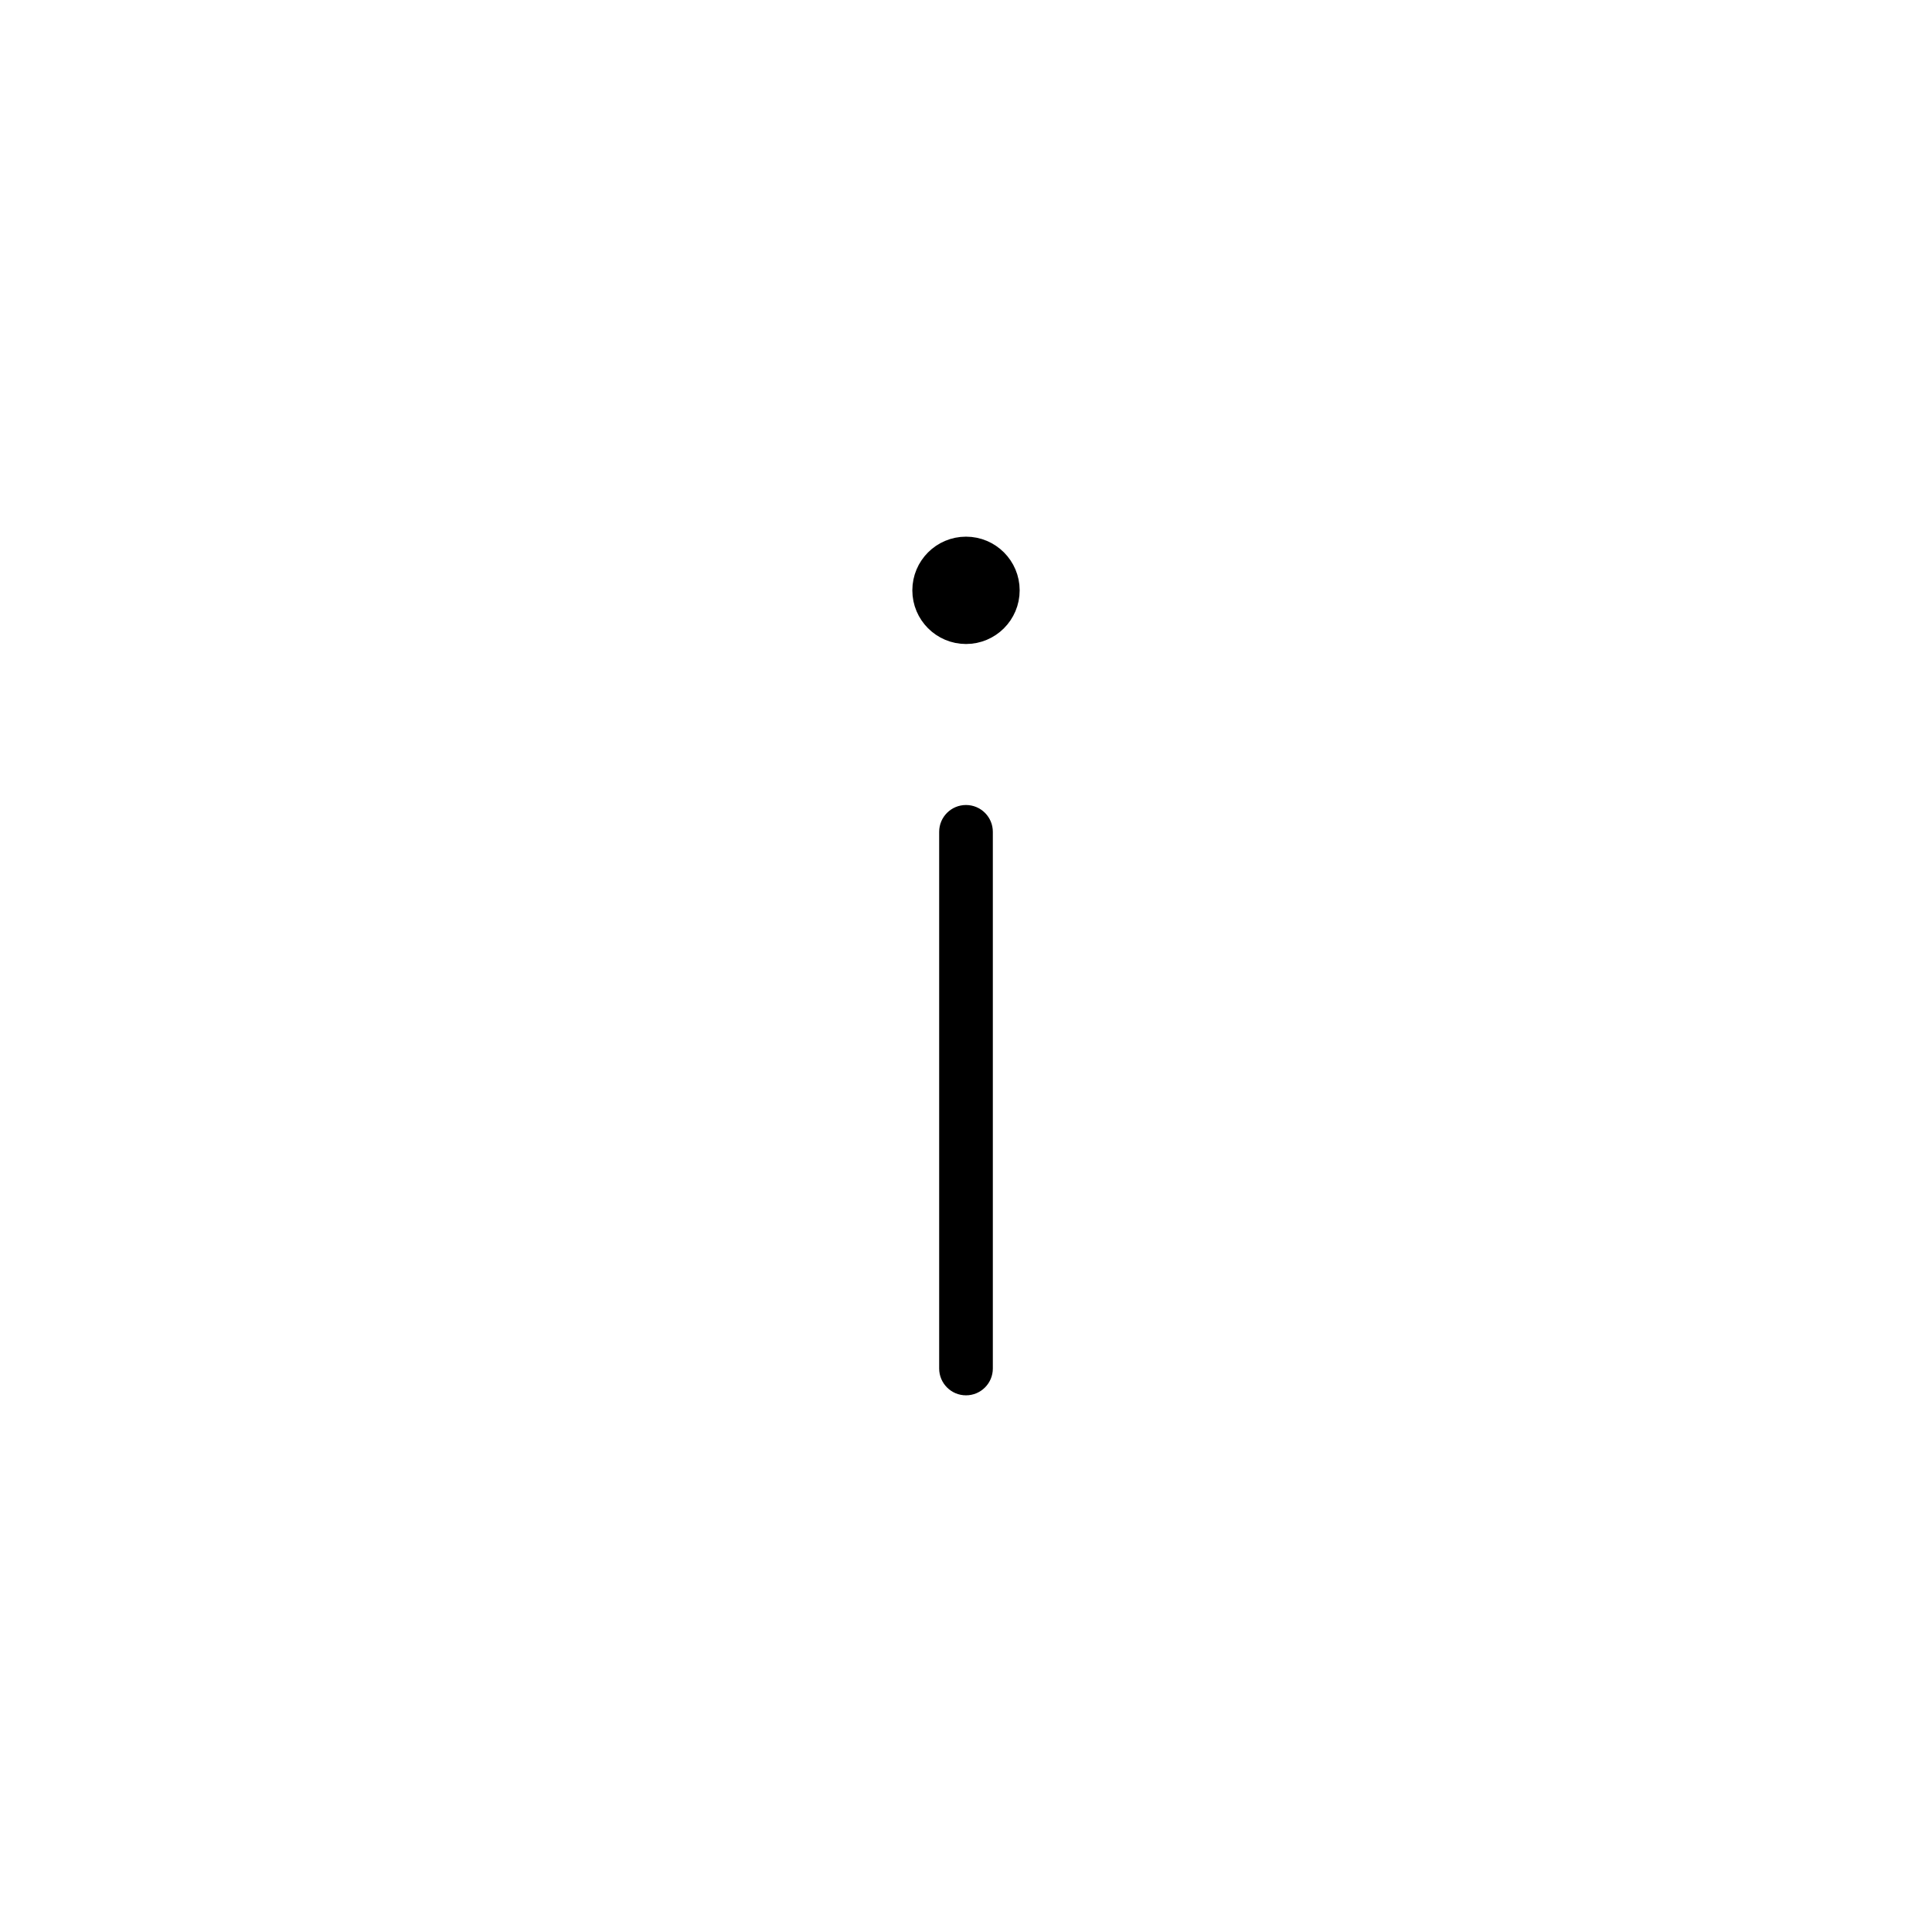
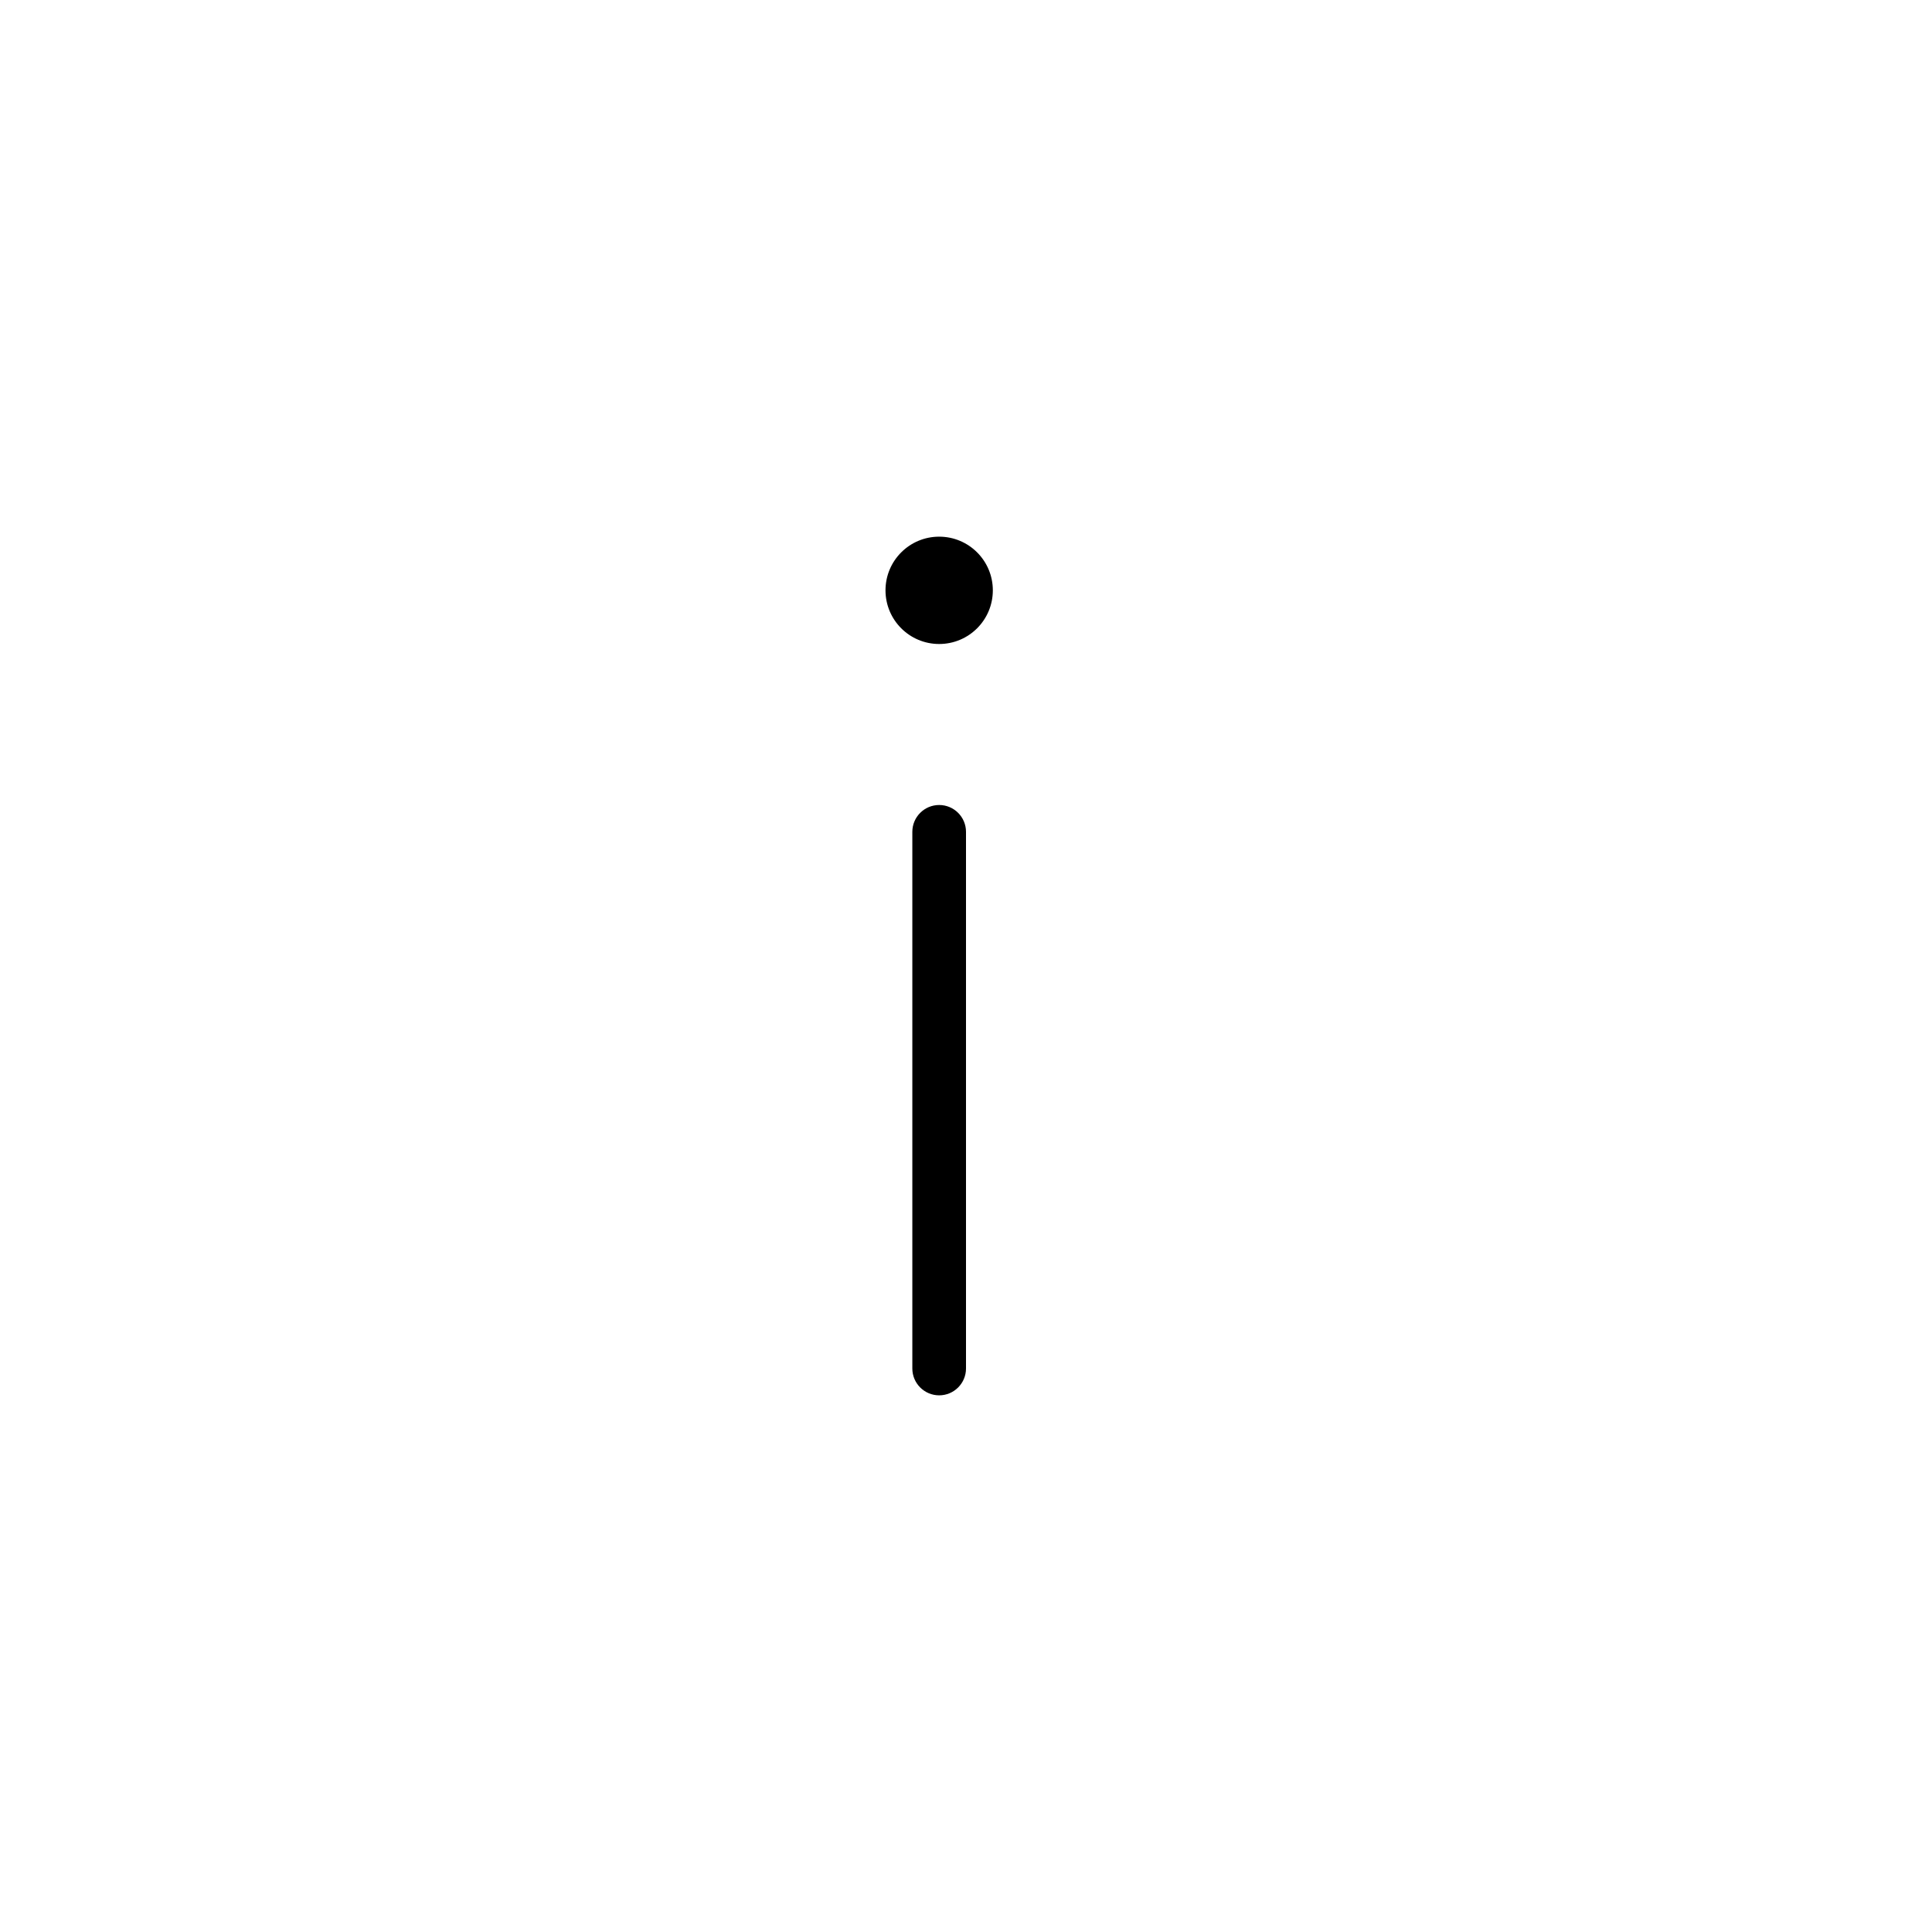
<svg xmlns="http://www.w3.org/2000/svg" width="72" height="72" viewBox="0 0 72 72" fill="none" class="fill-highlight">
-   <circle cx="36" cy="36" r="33" fill="fill-highlight" />
-   <circle cx="36" cy="22" r="1.5" fill="currentColor" stroke="currentColor" />
-   <rect x="35" y="30" width="2" height="22" rx="1" fill="currentColor" />
+   <circle cx="35" cy="35" r="32" fill="fill-highlight" />
+   <path fill-rule="evenodd" clip-rule="evenodd" d="M35 24C36.105 24 37 23.105 37 22C37 20.895 36.105 20 35 20C33.895 20 33 20.895 33 22C33 23.105 33.895 24 35 24ZM35 30C34.448 30 34 30.448 34 31V51C34 51.552 34.448 52 35 52C35.552 52 36 51.552 36 51V31C36 30.448 35.552 30 35 30Z" fill="currentColor" />
</svg>
